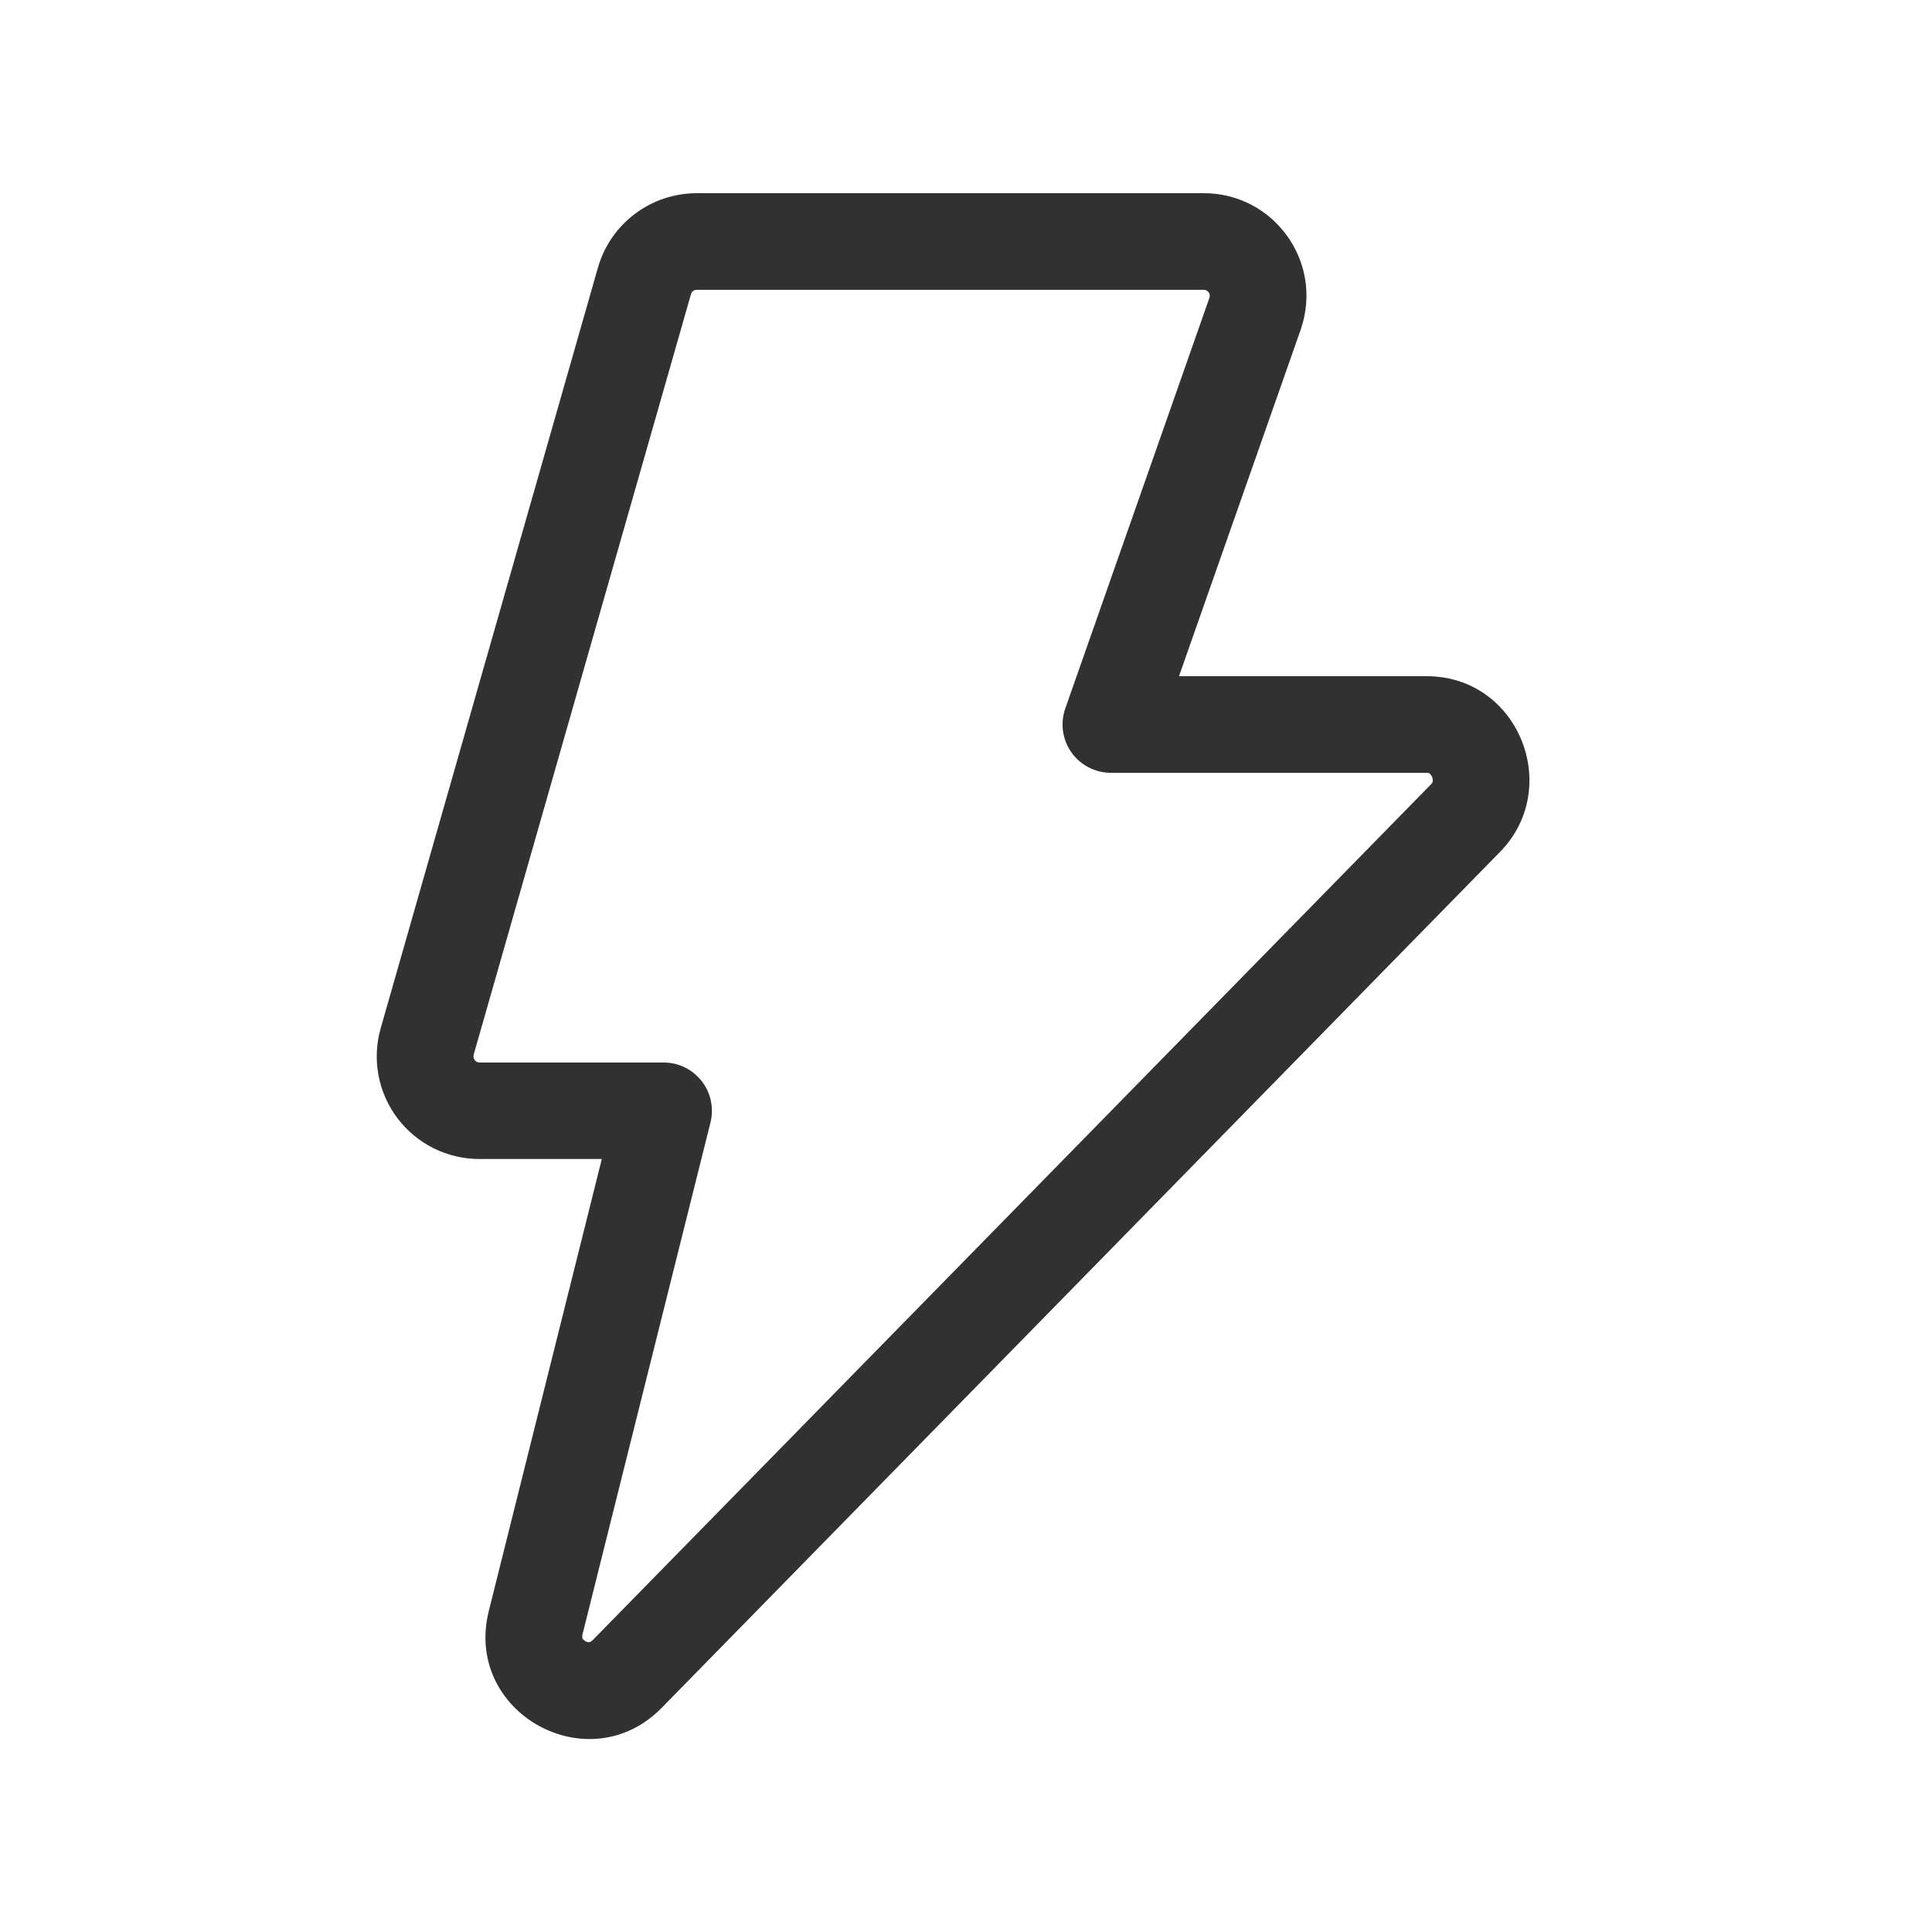
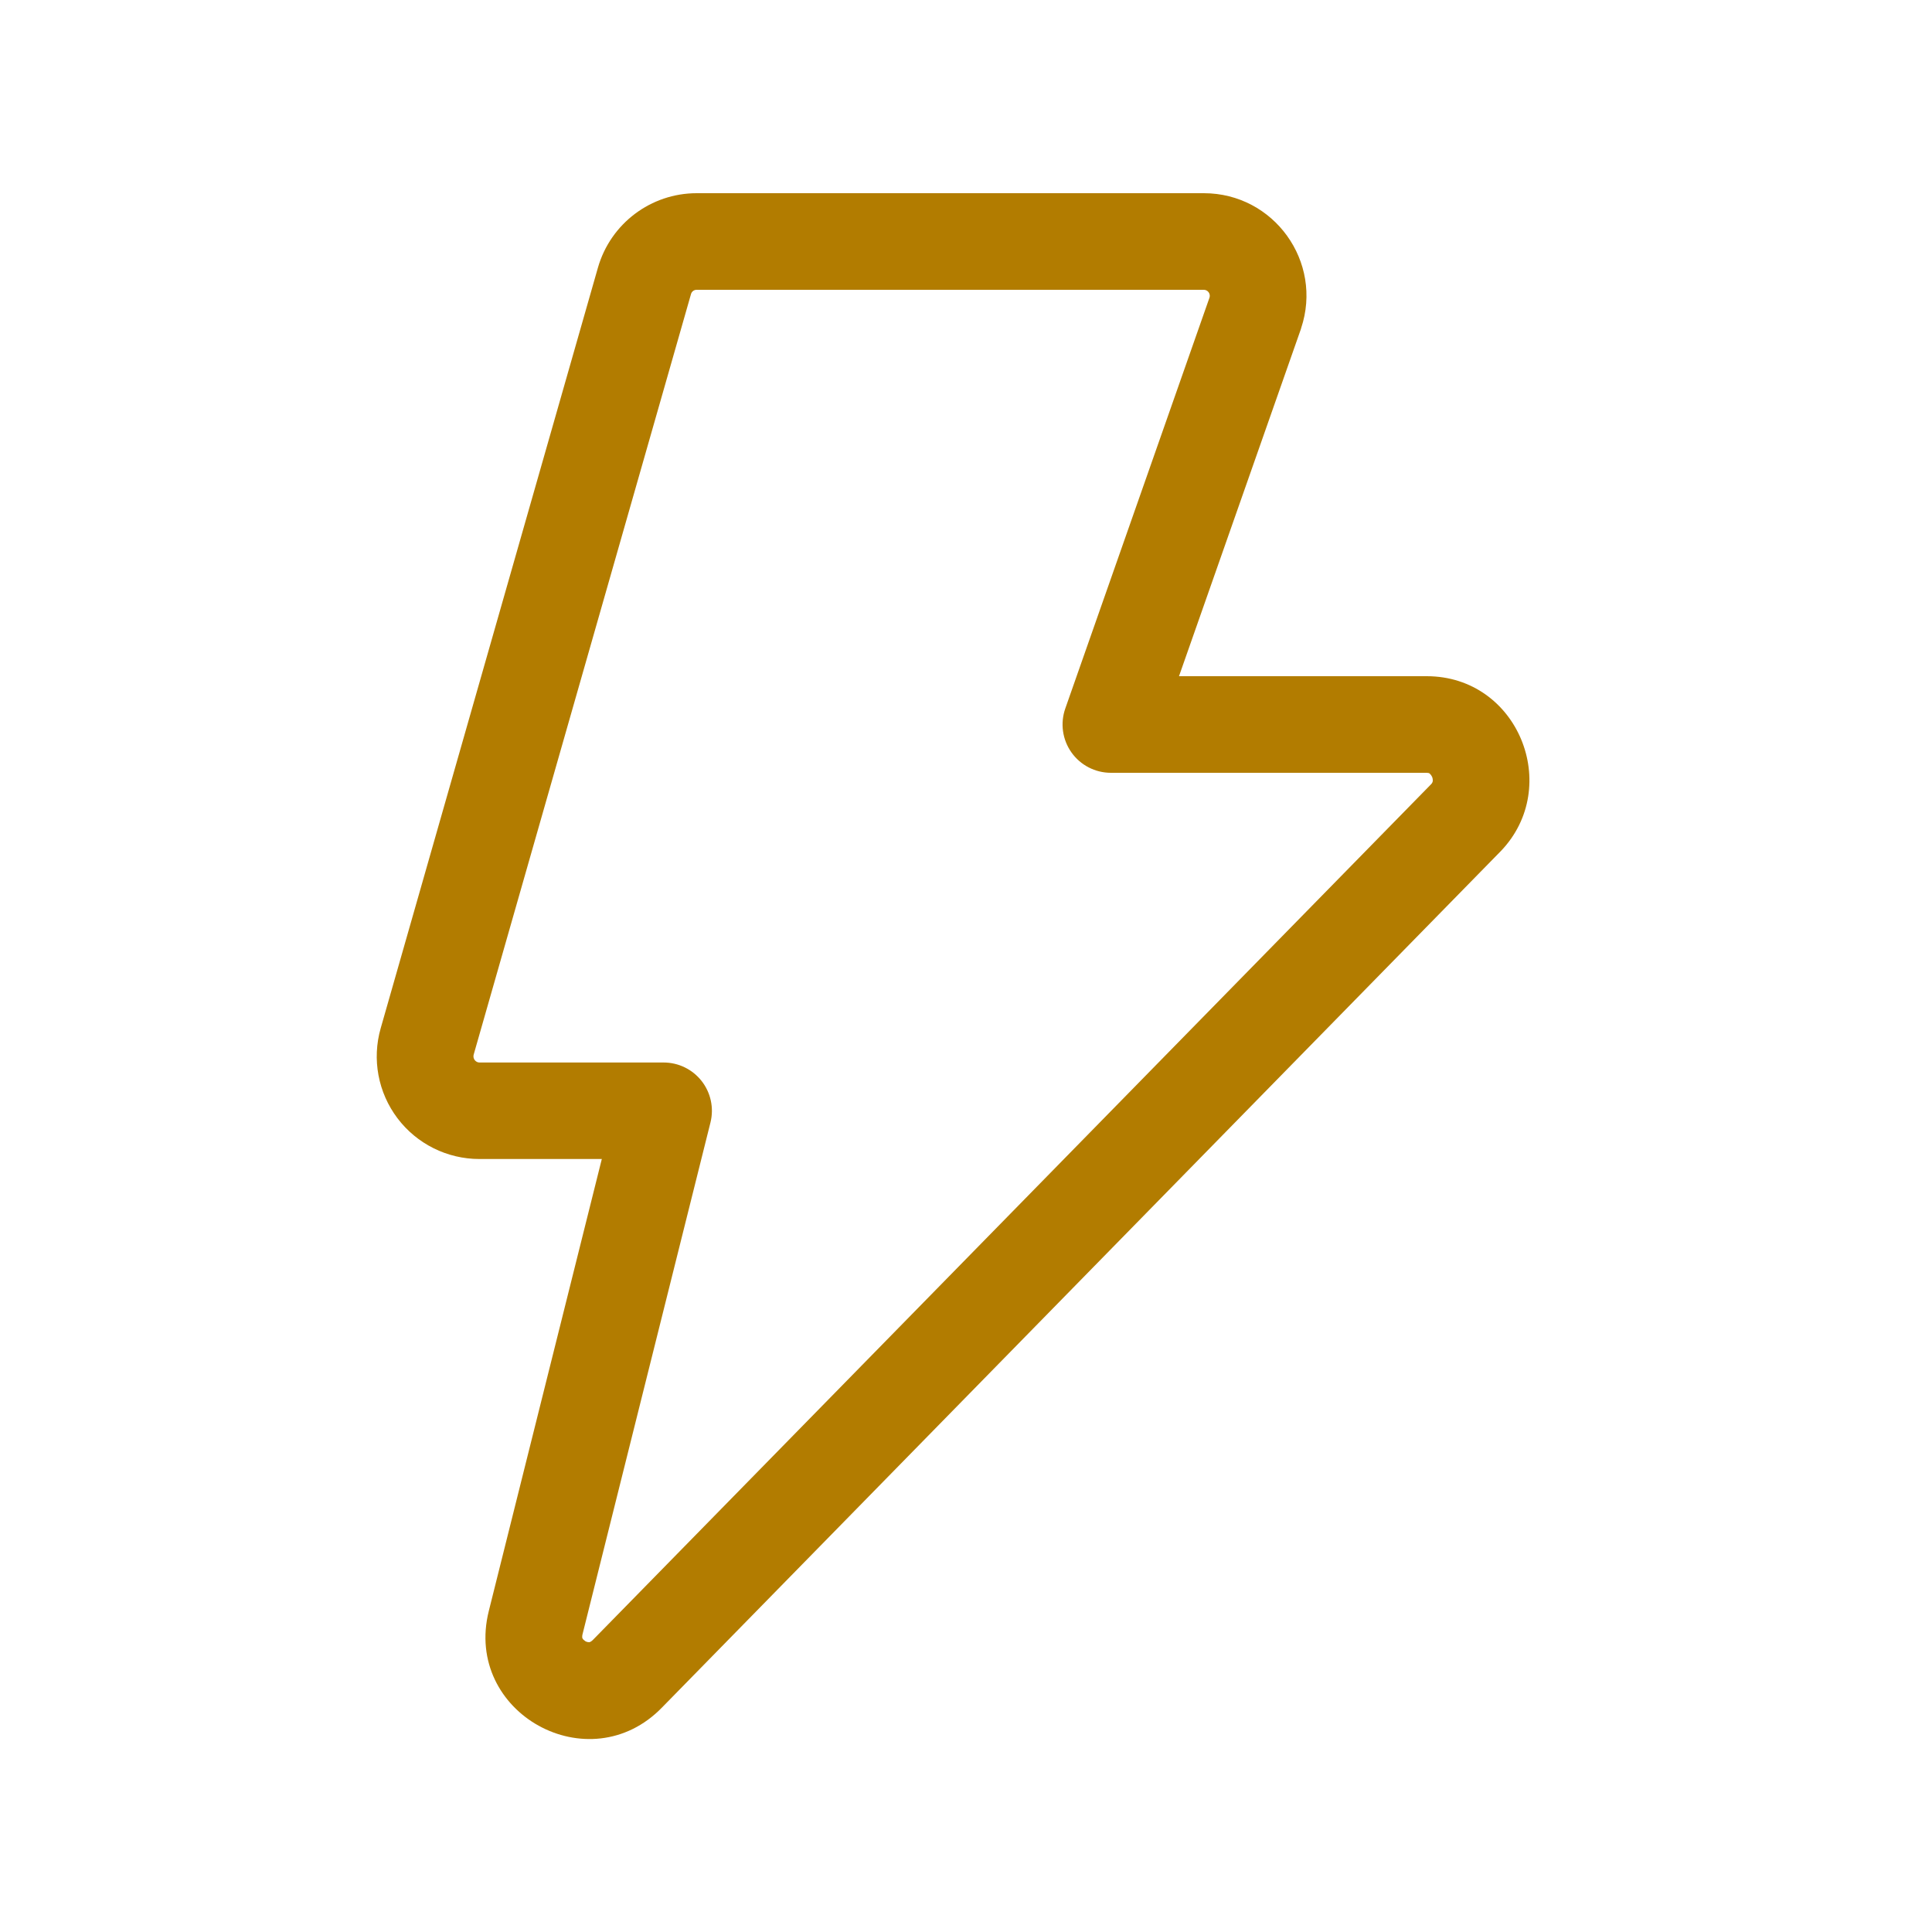
<svg xmlns="http://www.w3.org/2000/svg" width="40" height="40" viewBox="0 0 20 20">
-   <path fill="#313131" d="M6.19 2.77c.131-.456.548-.77 1.022-.77h5.25c.725 0 1.237.71 1.007 1.398l-.002.008L12.205 7h2.564c.947 0 1.407 1.144.767 1.811l-.004.004l-8.676 8.858c-.755.782-2.06.06-1.796-.996l1.17-4.679H4.963a1.062 1.062 0 0 1-1.022-1.354zM7.213 3a.06.06 0 0 0-.06.045l-2.25 7.874c-.01.04.02.08.06.08H6.87a.5.5 0 0 1 .485.62l-1.325 5.3a.1.1 0 0 0-.003.03q0 .006.003.011q.005.013.03.03c.018.01.034.01.042.01l.01-.004a.1.1 0 0 0 .024-.018l.004-.004l8.675-8.856a.06.06 0 0 0 .017-.032a.1.1 0 0 0-.007-.044a.1.1 0 0 0-.025-.034q-.006-.007-.03-.008H11.5a.5.5 0 0 1-.472-.666l1.493-4.254a.062.062 0 0 0-.06-.08z" />
+   <path fill="#B27C00" d="M6.19 2.77c.131-.456.548-.77 1.022-.77h5.25c.725 0 1.237.71 1.007 1.398l-.002.008L12.205 7h2.564c.947 0 1.407 1.144.767 1.811l-.004.004l-8.676 8.858c-.755.782-2.06.06-1.796-.996l1.17-4.679H4.963a1.062 1.062 0 0 1-1.022-1.354zM7.213 3a.06.06 0 0 0-.06.045l-2.25 7.874c-.01.04.02.08.06.08H6.87a.5.5 0 0 1 .485.62l-1.325 5.3a.1.1 0 0 0-.003.03q0 .006.003.011q.005.013.03.03c.018.01.034.01.042.01l.01-.004a.1.1 0 0 0 .024-.018l.004-.004l8.675-8.856a.06.06 0 0 0 .017-.032a.1.1 0 0 0-.007-.044a.1.1 0 0 0-.025-.034q-.006-.007-.03-.008H11.5a.5.5 0 0 1-.472-.666l1.493-4.254a.062.062 0 0 0-.06-.08z" />
</svg>
